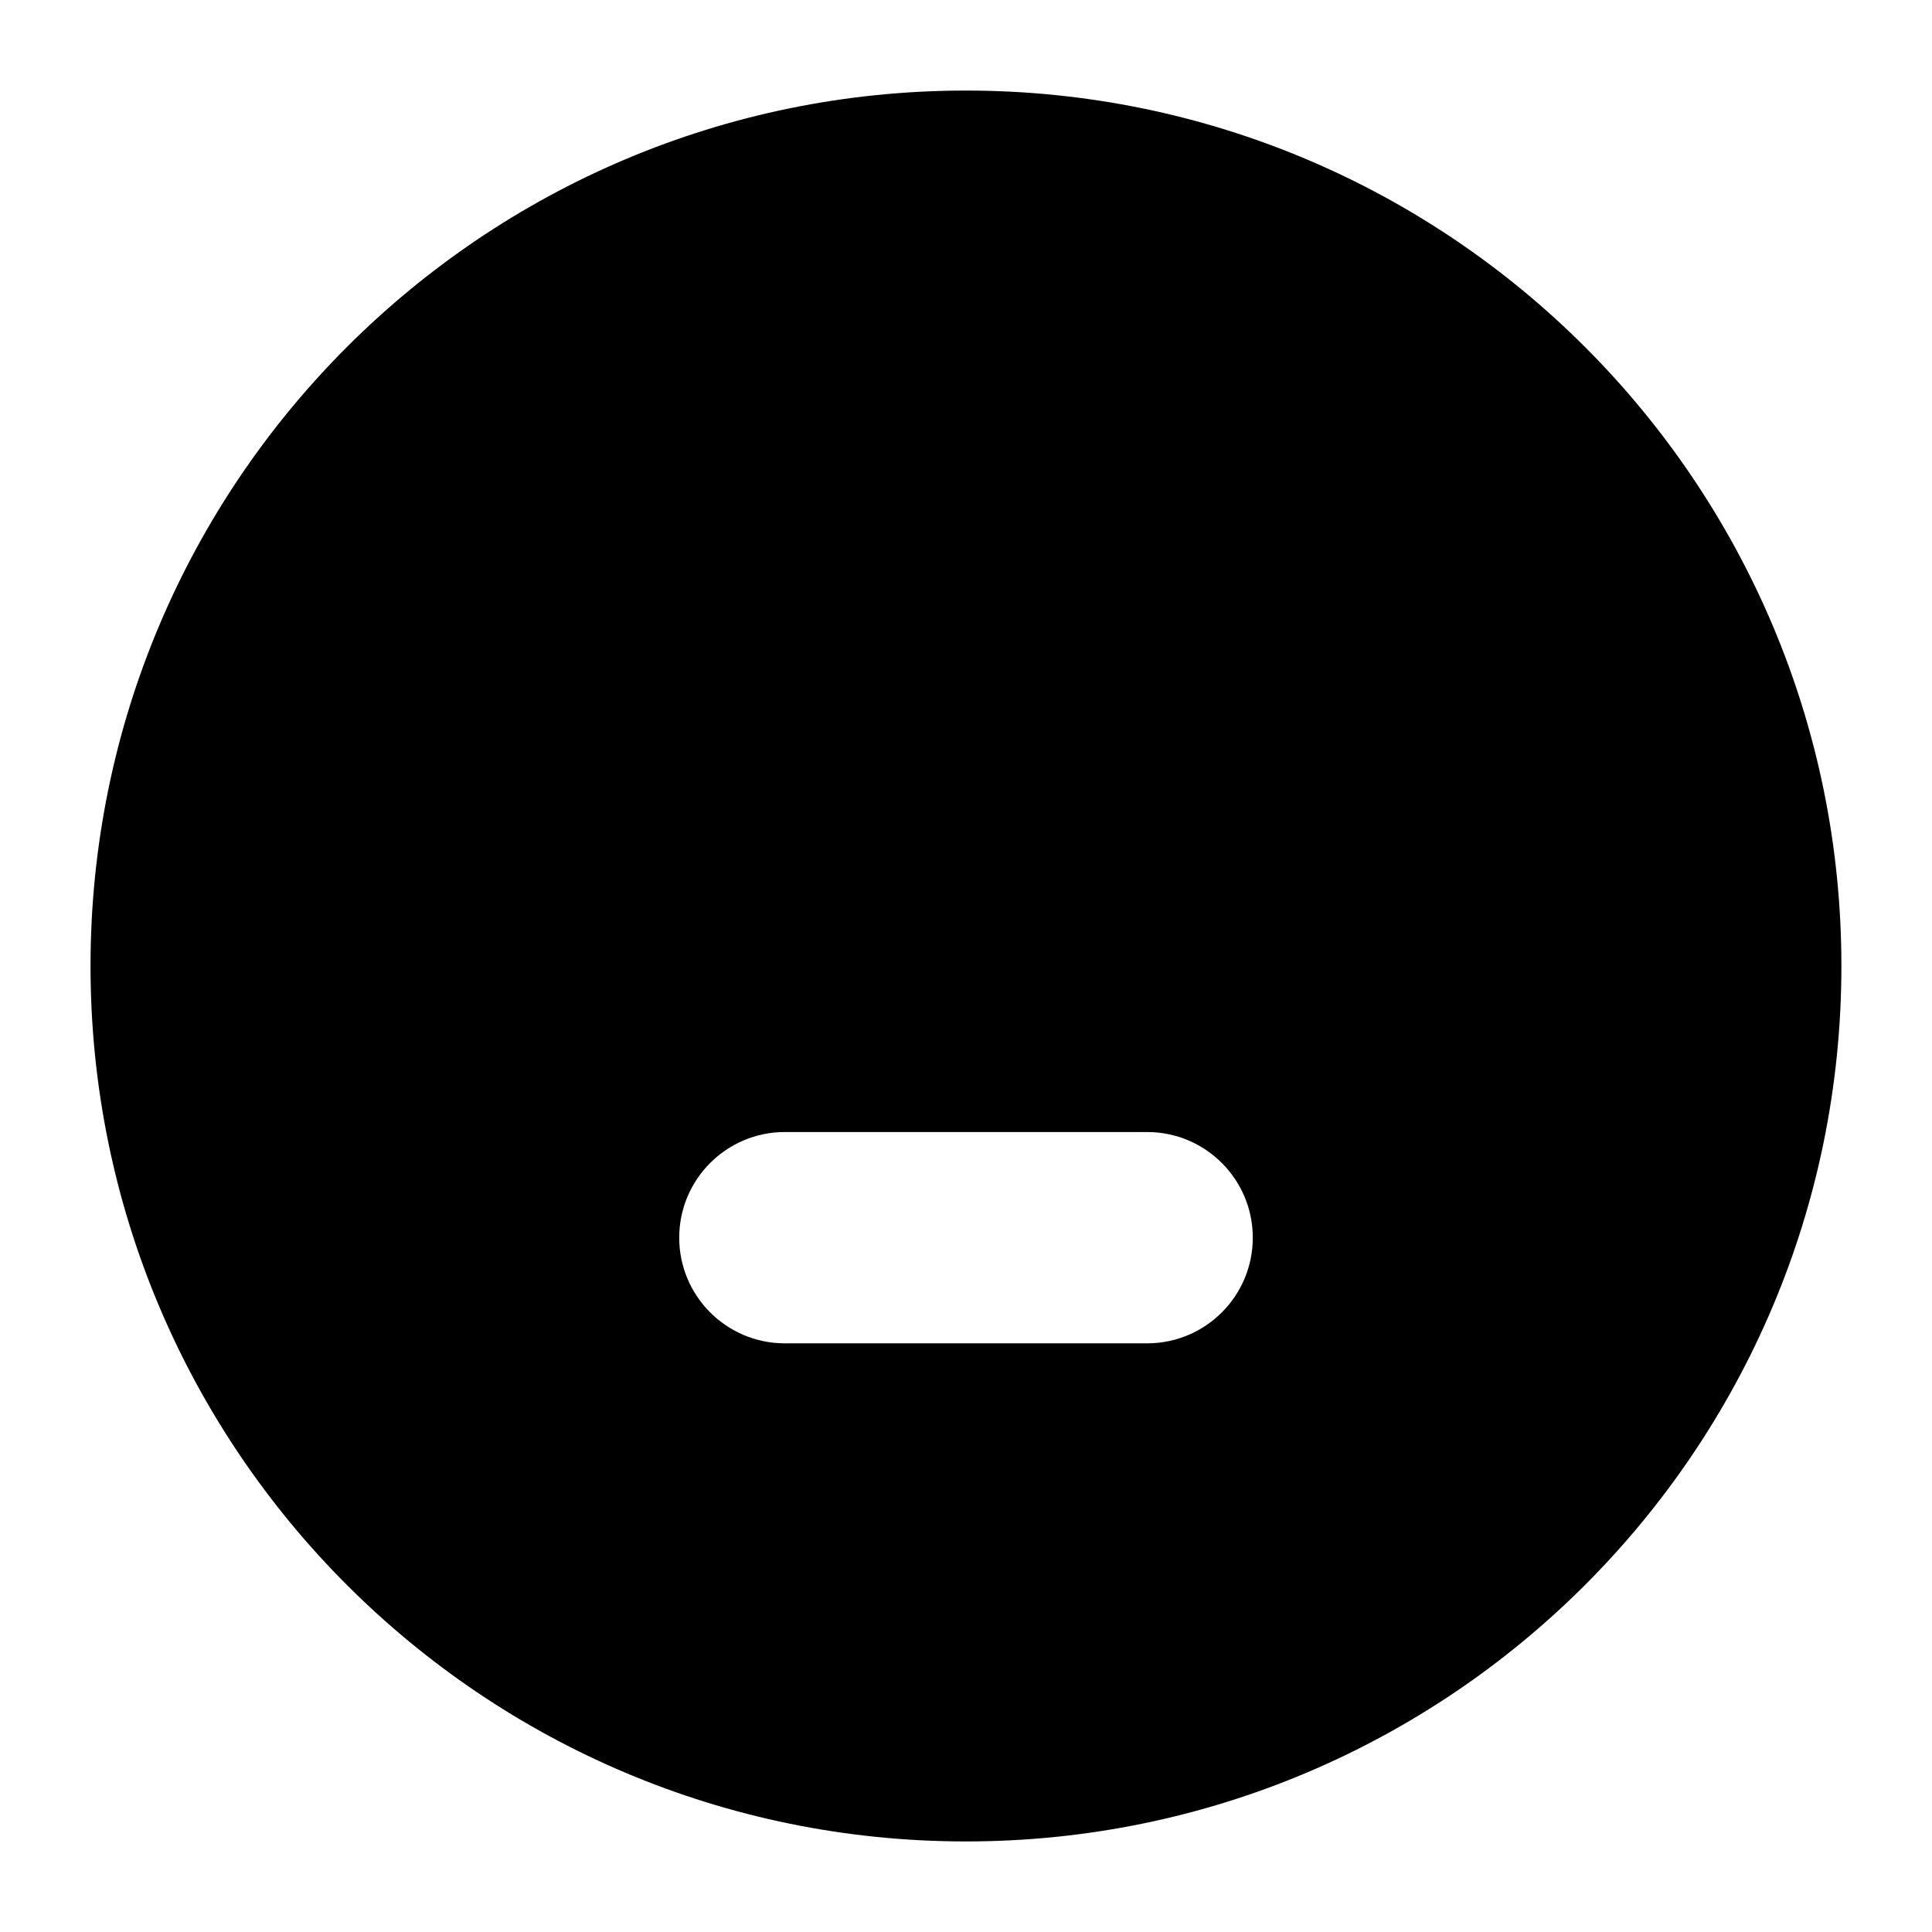
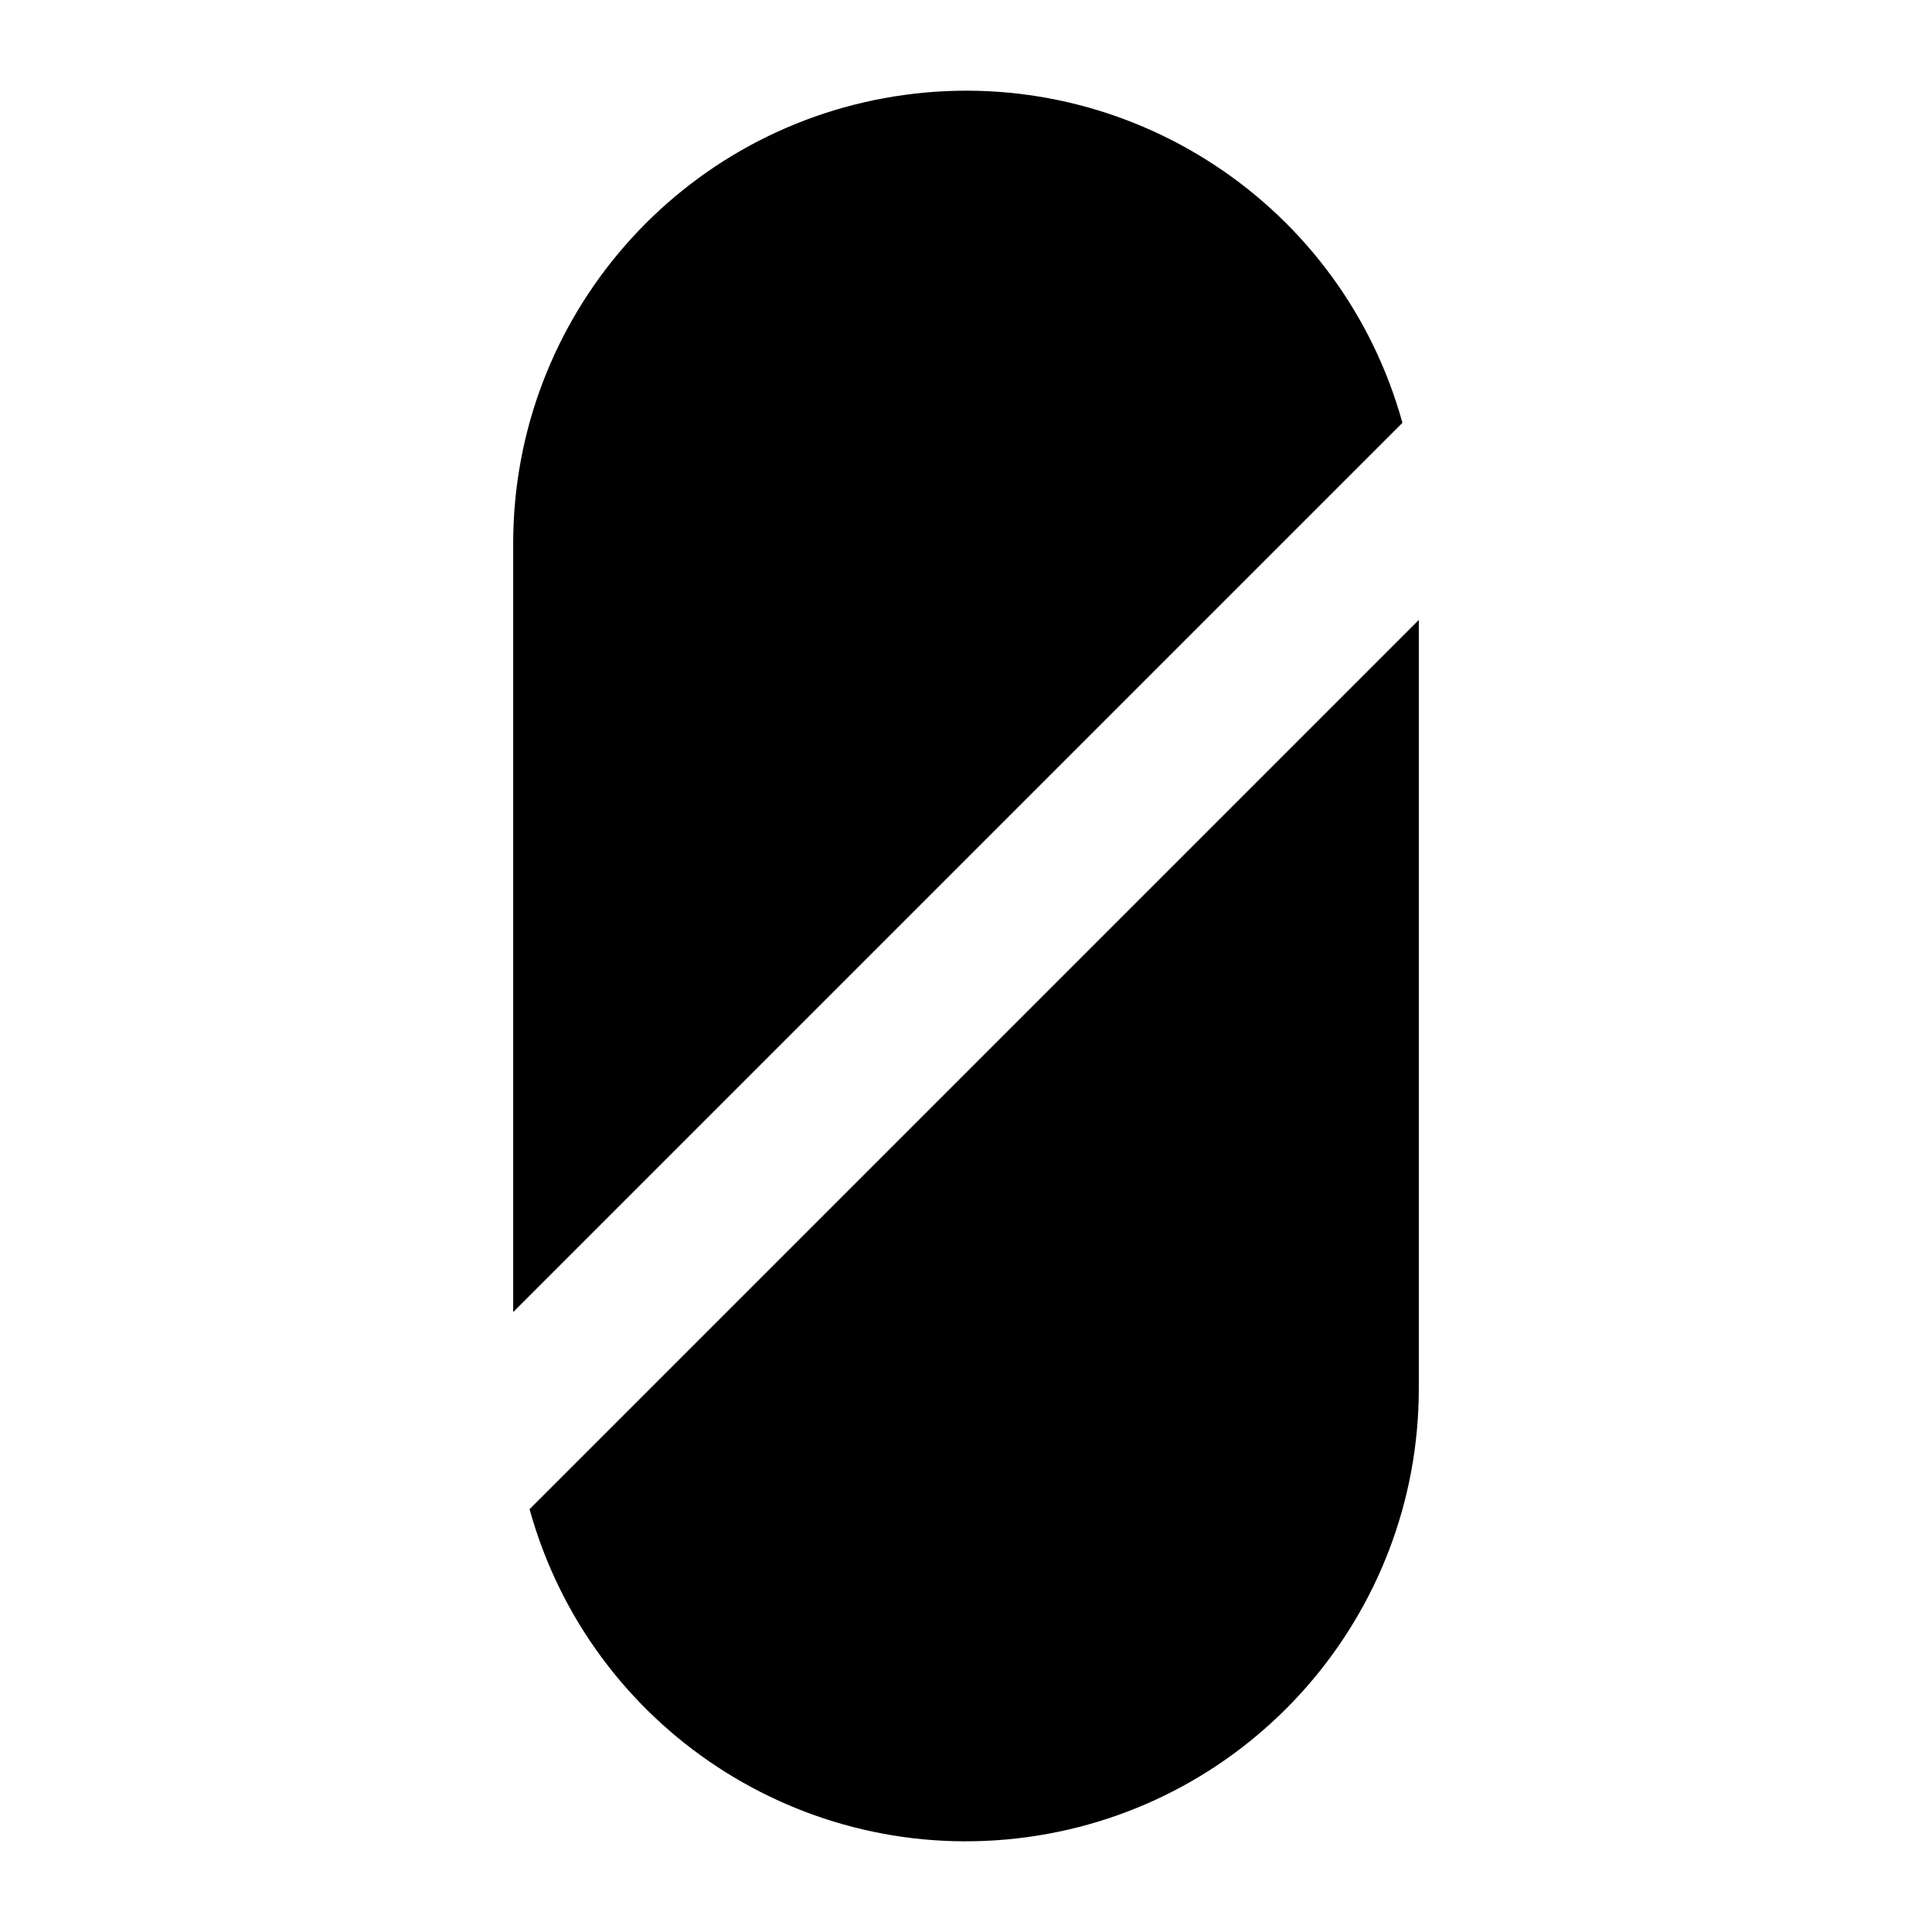
<svg xmlns="http://www.w3.org/2000/svg" viewBox="0 0 256 256">
-   <path fill-rule="evenodd" d="M128,12 A116,116 0 1 1 127.99,12 Z M104,150 H152 A14,14 0 0 1 152,178 H104 A14,14 0 0 1 104,150 Z" />
+   <path fill="#000000" d="M68,173.86 L68,72 A60,60 0 0 1 185.83,56.03 Z" />
+   <path fill="#000000" d="M188,82.14 L188,184 A60,60 0 0 1 70.17,199.97 Z" />
</svg>
